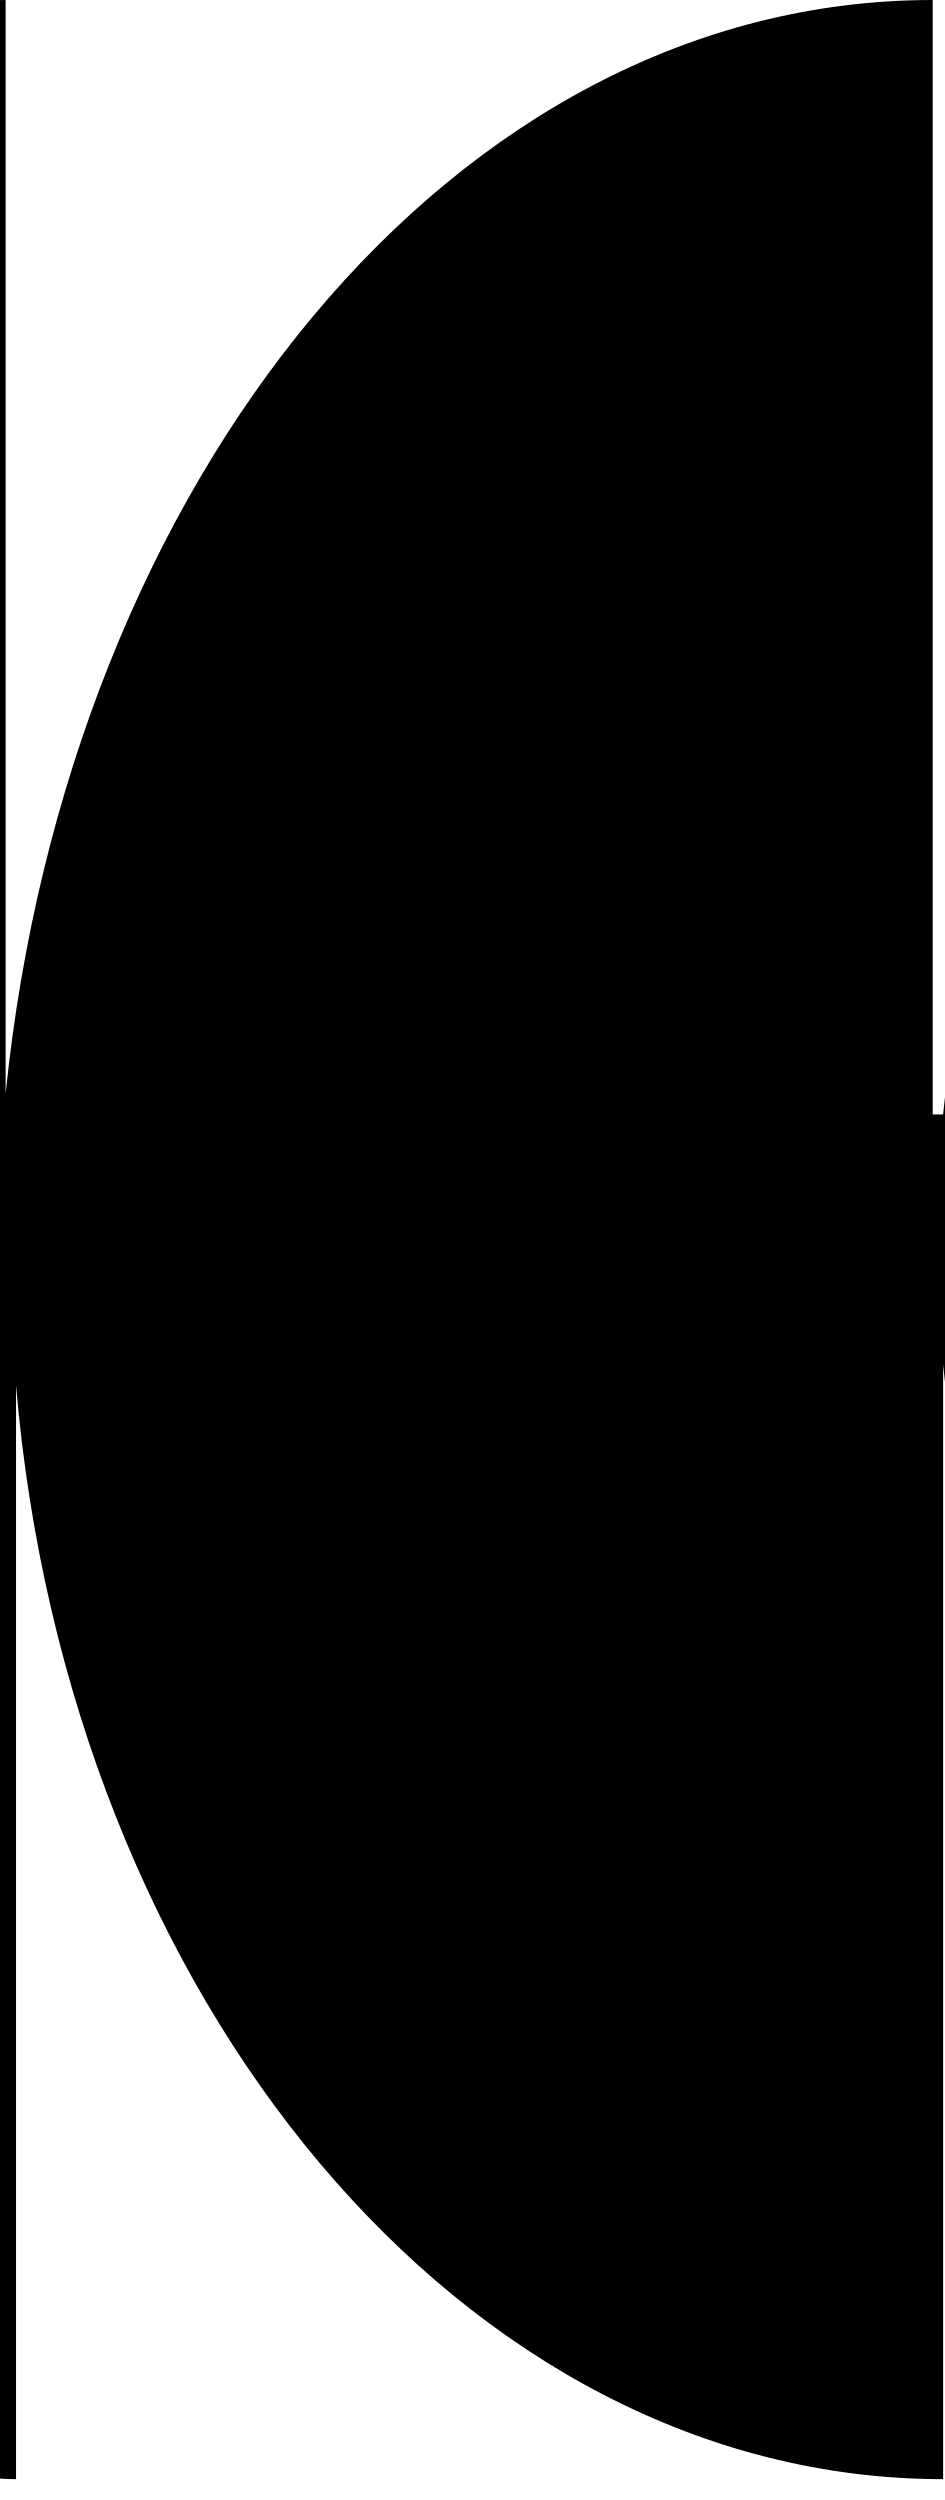
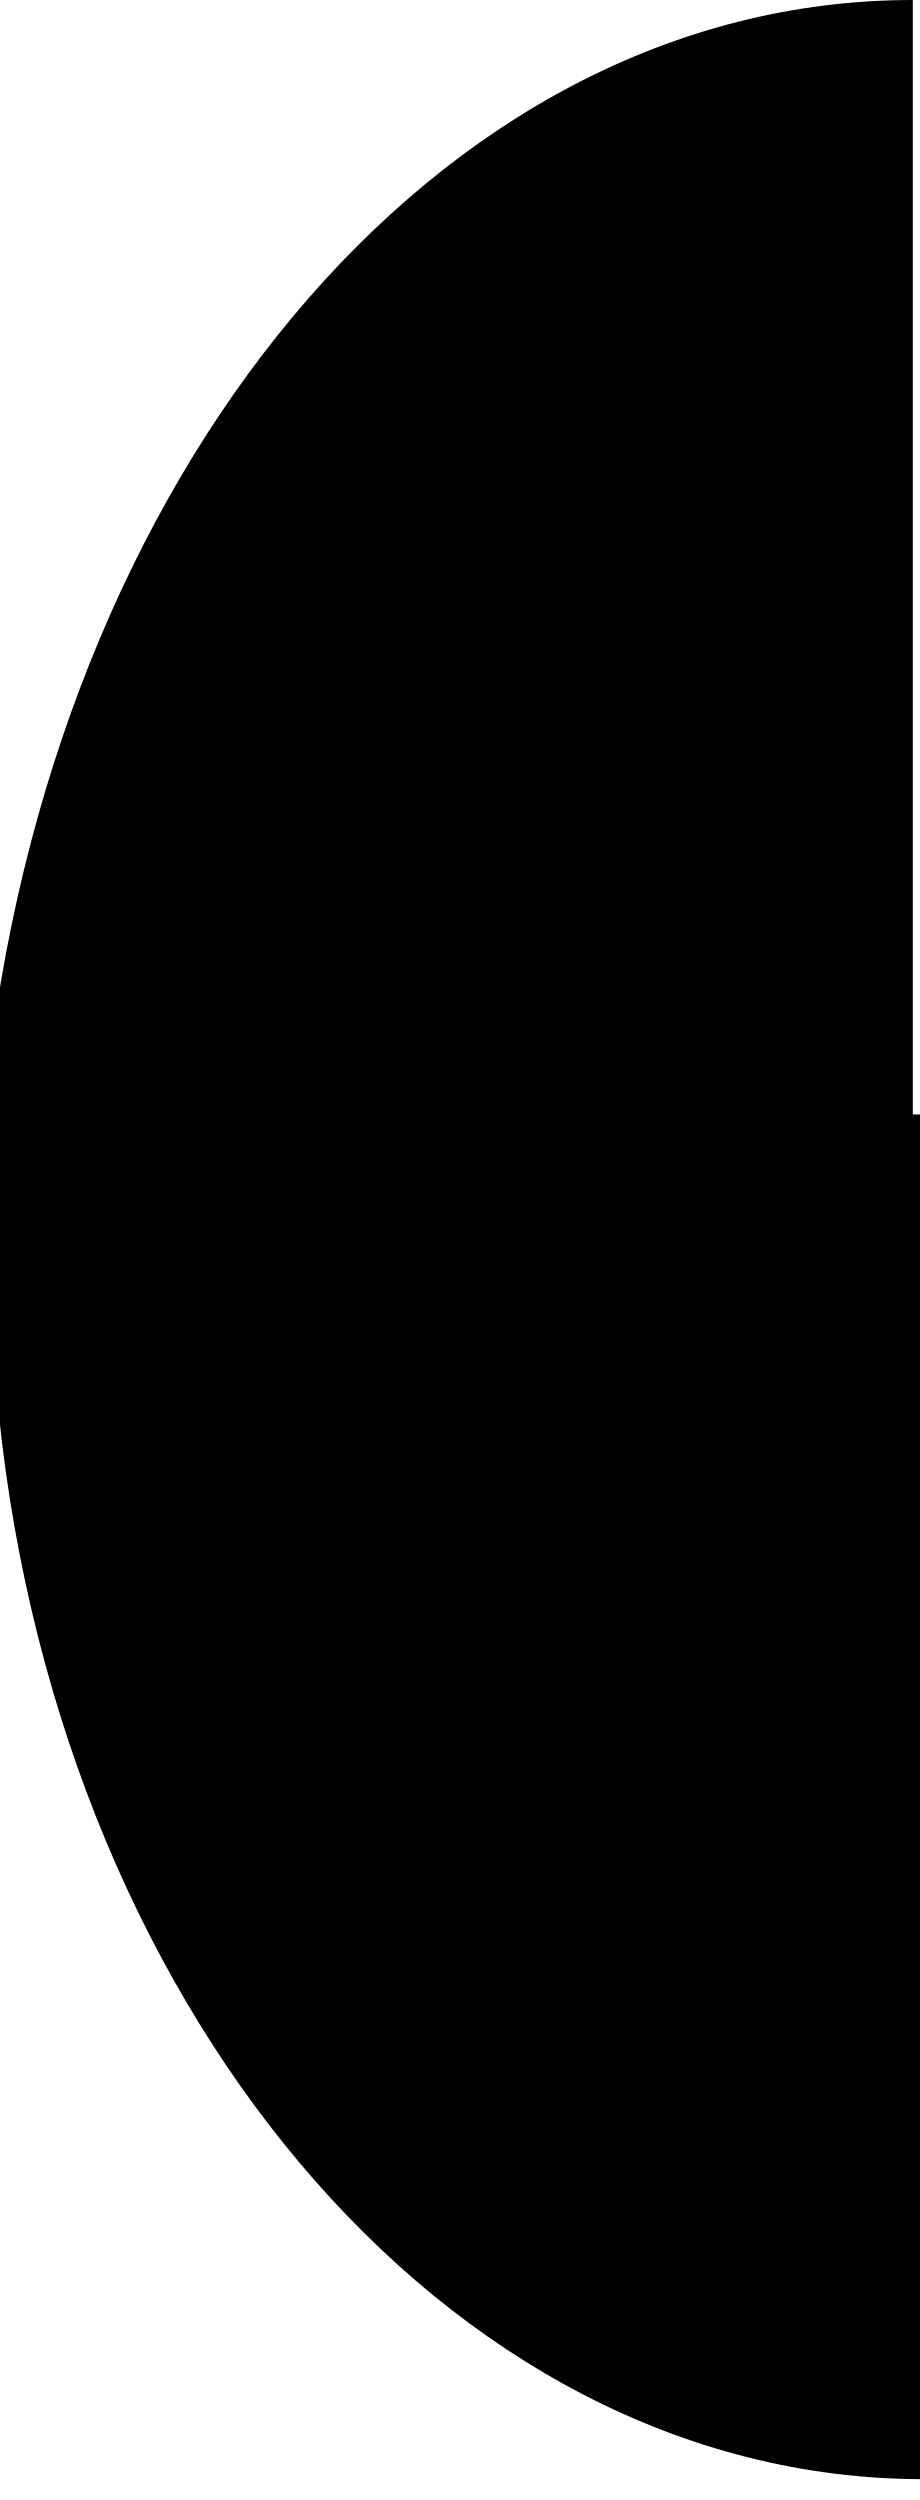
- <svg xmlns="http://www.w3.org/2000/svg" fill="none" viewBox="4.846 0 9.067 24" style="max-height: 500px" width="9.067" height="24">
+ <svg xmlns="http://www.w3.org/2000/svg" fill="none" viewBox="5.037 0 8.828 24" style="max-height: 500px" width="8.828" height="24">
  <circle fill="black" r="2.5" cy="2.5" cx="29.5" />
  <path fill="black" d="M25.7 23.8C19.6 23.8 14.5 19.1 13.9 13.1V23.8C9.3 23.8 5.5 19.2 5 13.3V23.8C2.2 23.8 0 18.399 0 11.899C4.40066e-05 5.399 2.2 0 4.9 0V10.5C5.5 4.6 9.2 0 13.8 0V10.699H13.9C14.501 4.699 19.5 0 25.7 0V23.8Z" />
</svg>
